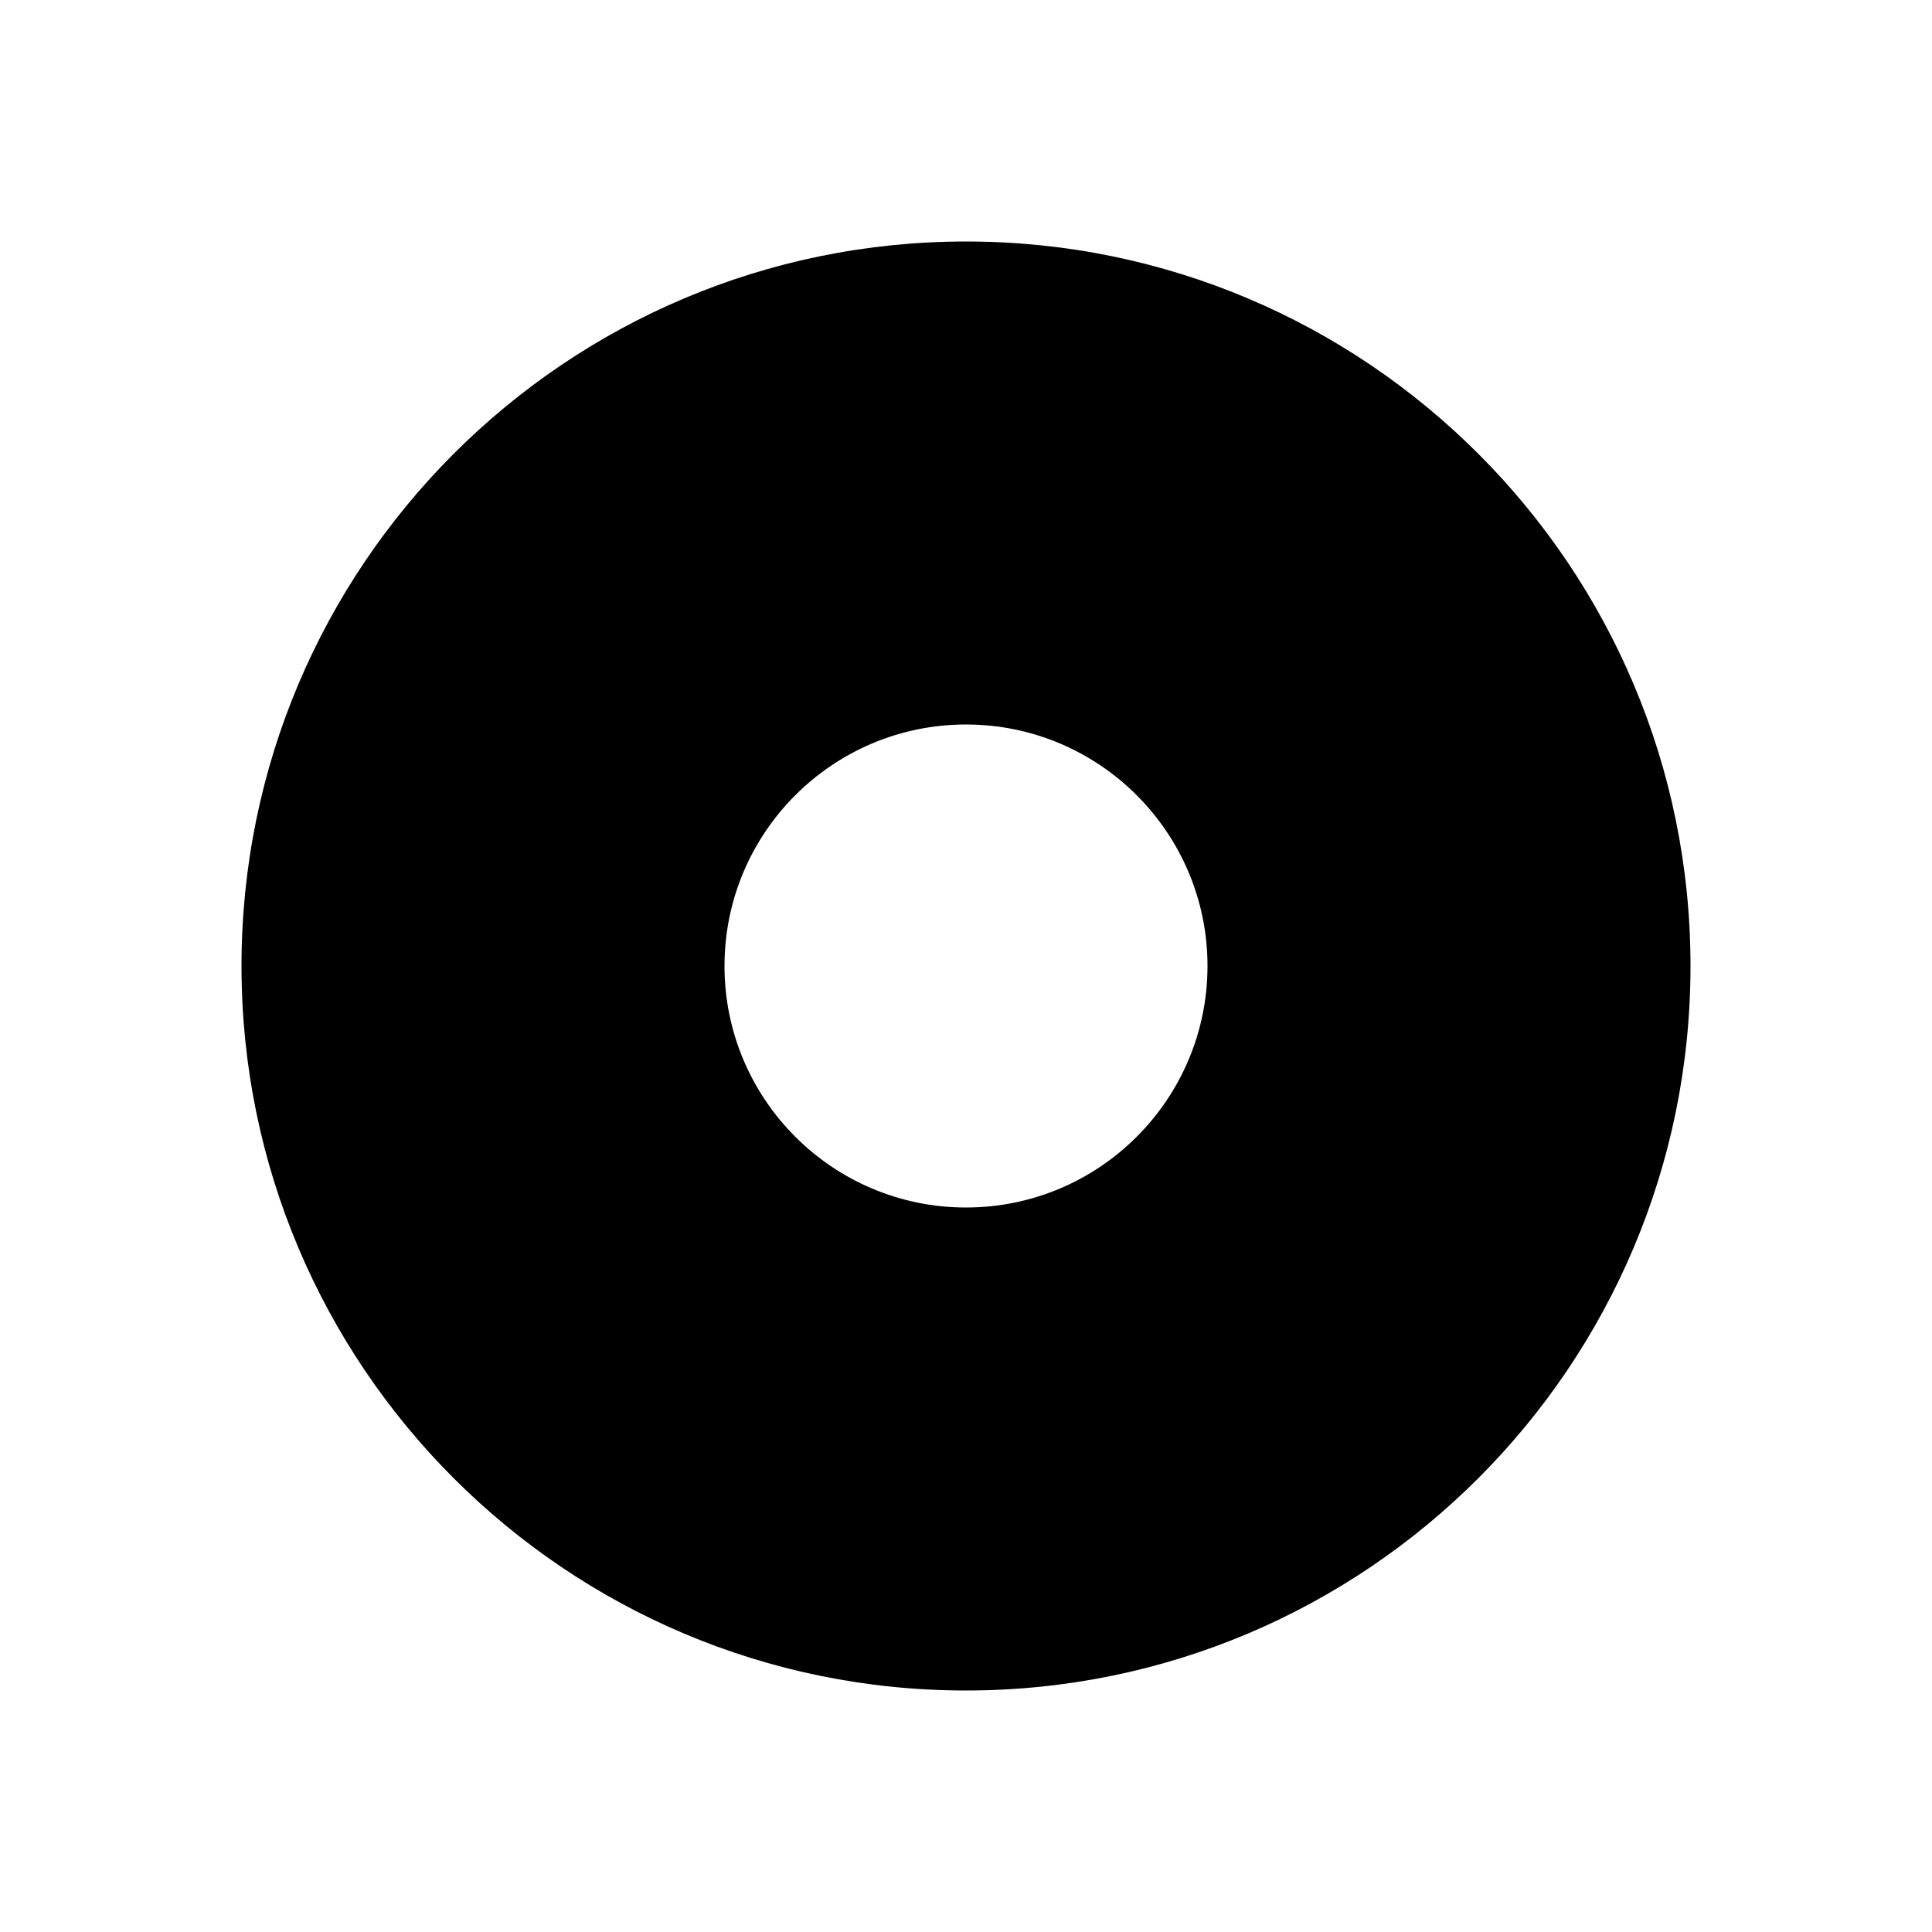
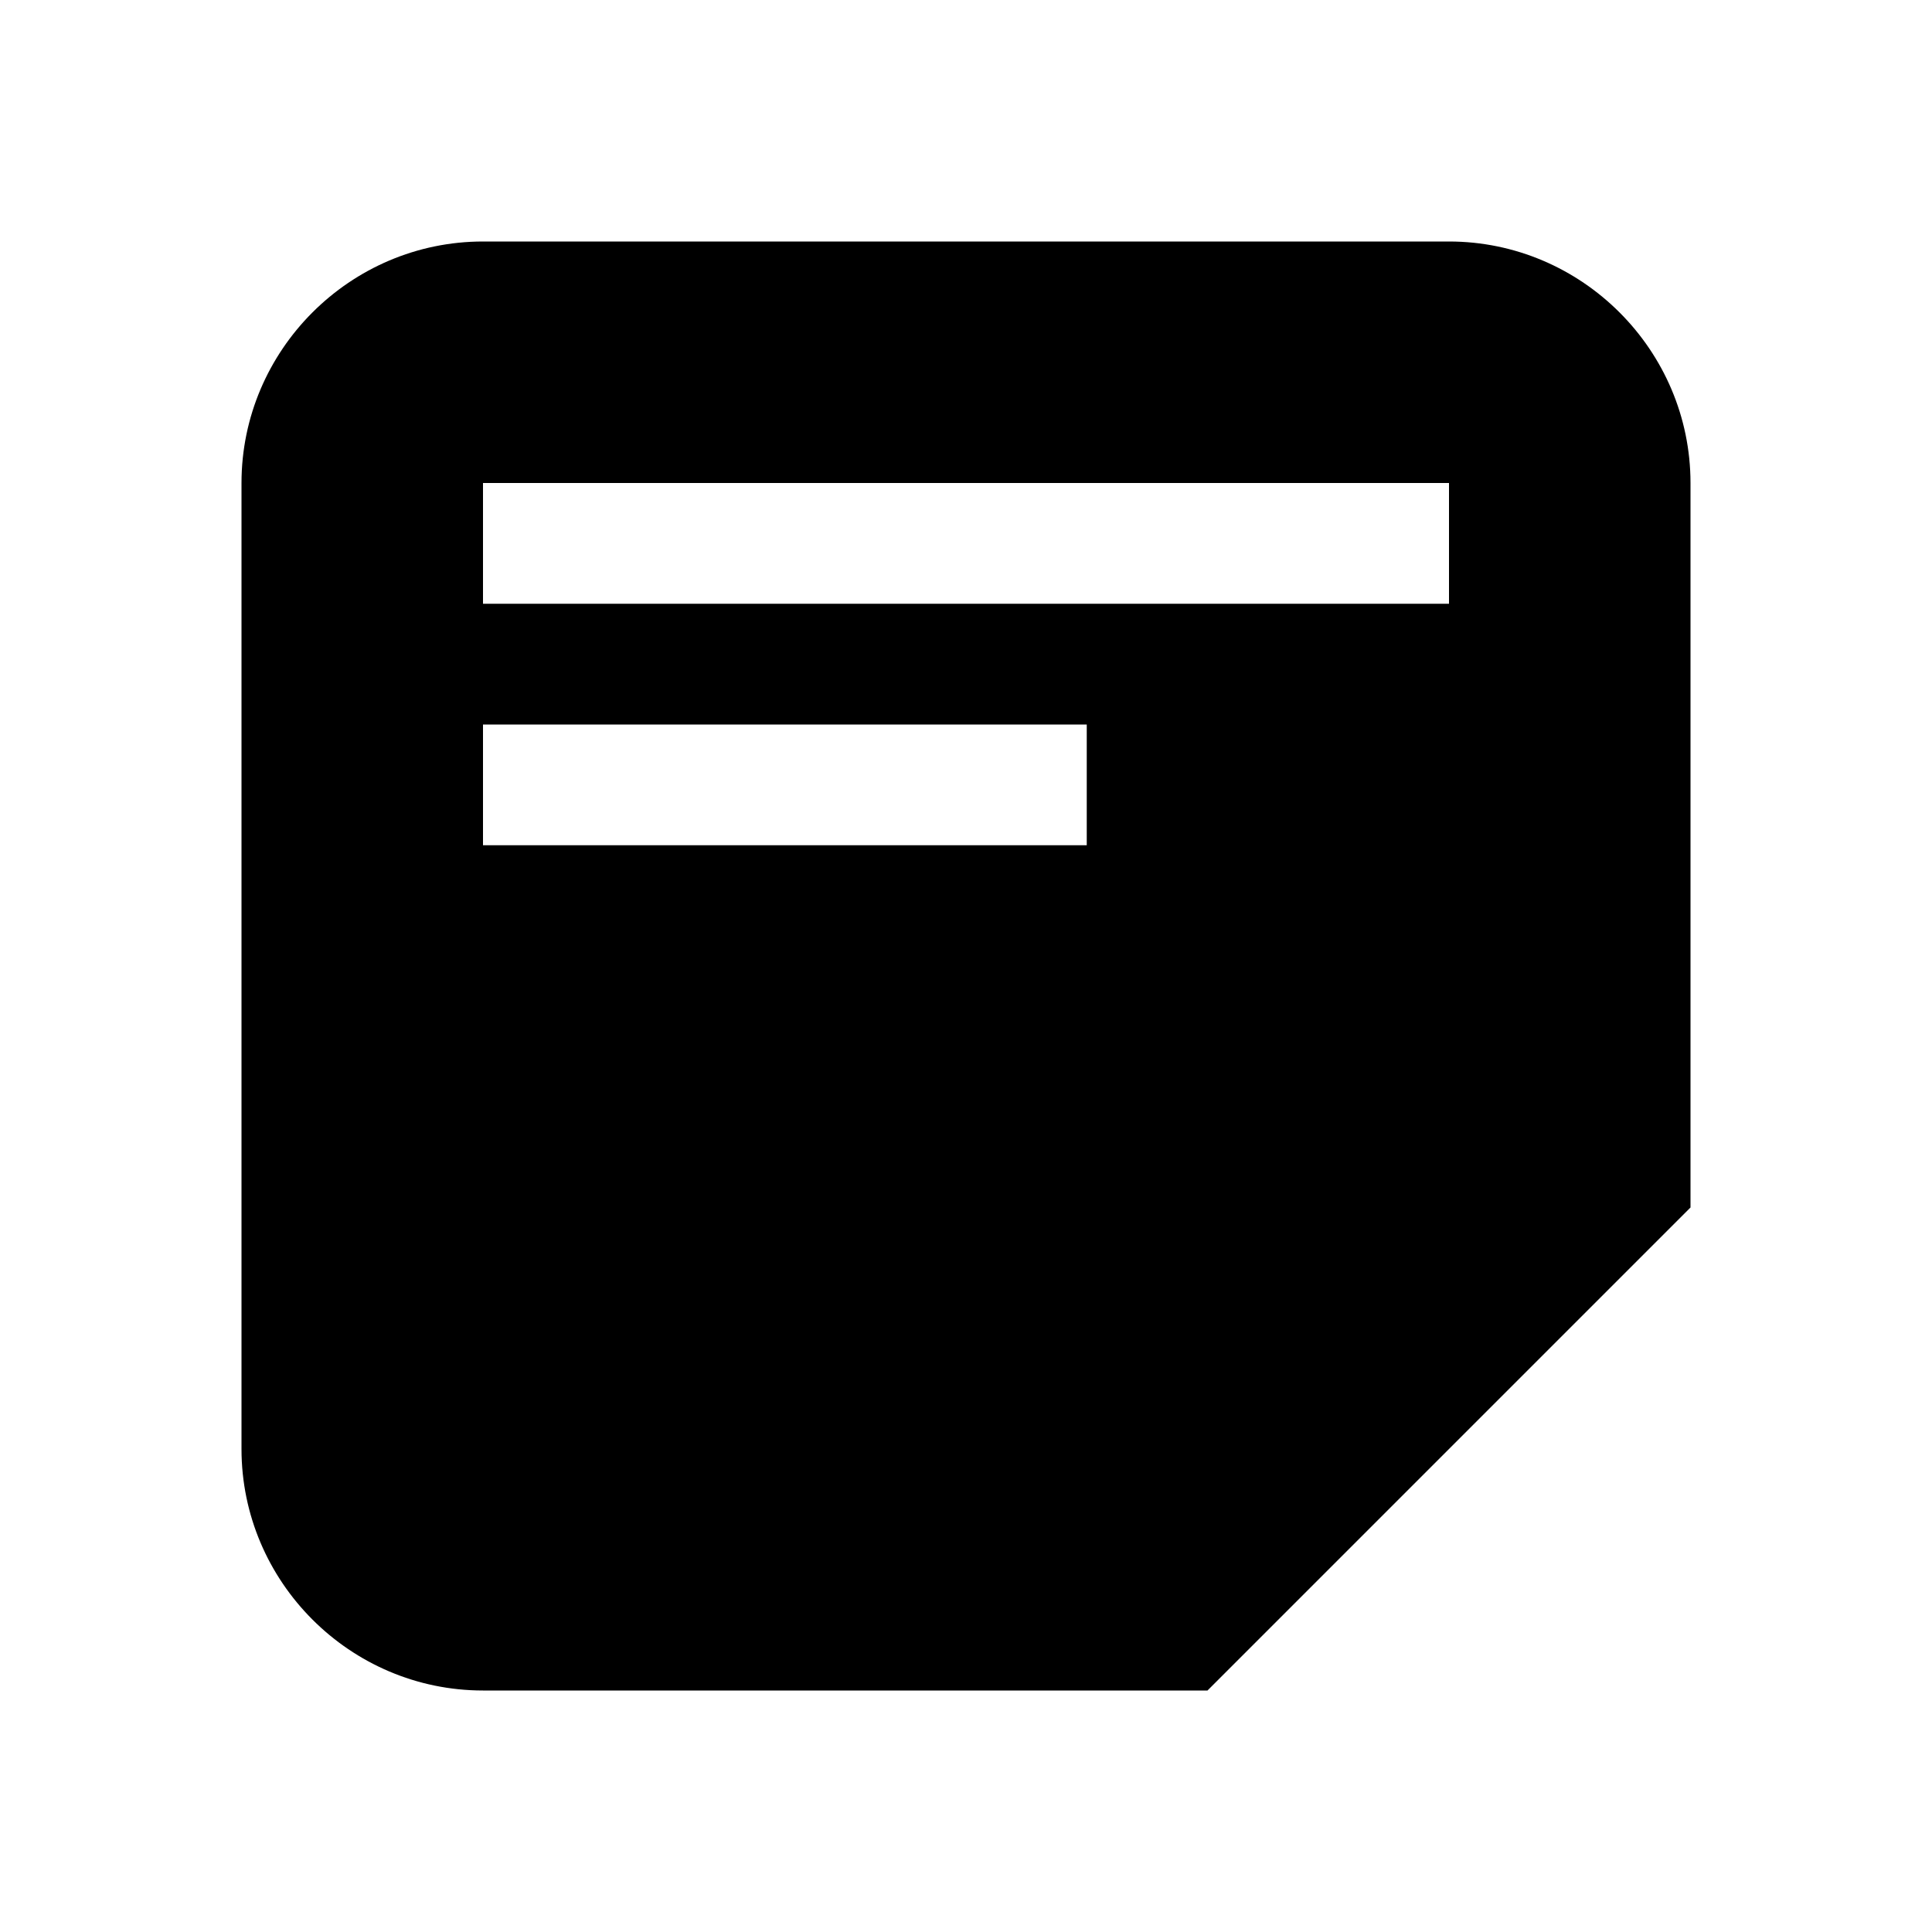
- <svg xmlns="http://www.w3.org/2000/svg" width="16" height="16" viewBox="0 0 16 16">
+ <svg xmlns="http://www.w3.org/2000/svg" viewBox="0 0 16 16">
  <rect x="0" fill="none" width="16" height="16" />
  <g>
-     <path d="M8 2C4.687 2 2 4.687 2 8s2.687 6 6 6 6-2.687 6-6-2.687-6-6-6zm0 8c-1.104 0-2-.896-2-2s.896-2 2-2 2 .896 2 2-.896 2-2 2z" />
+     <path d="M12 2H4c-1.1 0-2 .9-2 2v8c0 1.1.9 2 2 2h6l4-4V4c0-1.1-.9-2-2-2zM9 7H4V6h5v1zm3-2H4V4h8v1z" />
  </g>
</svg>
